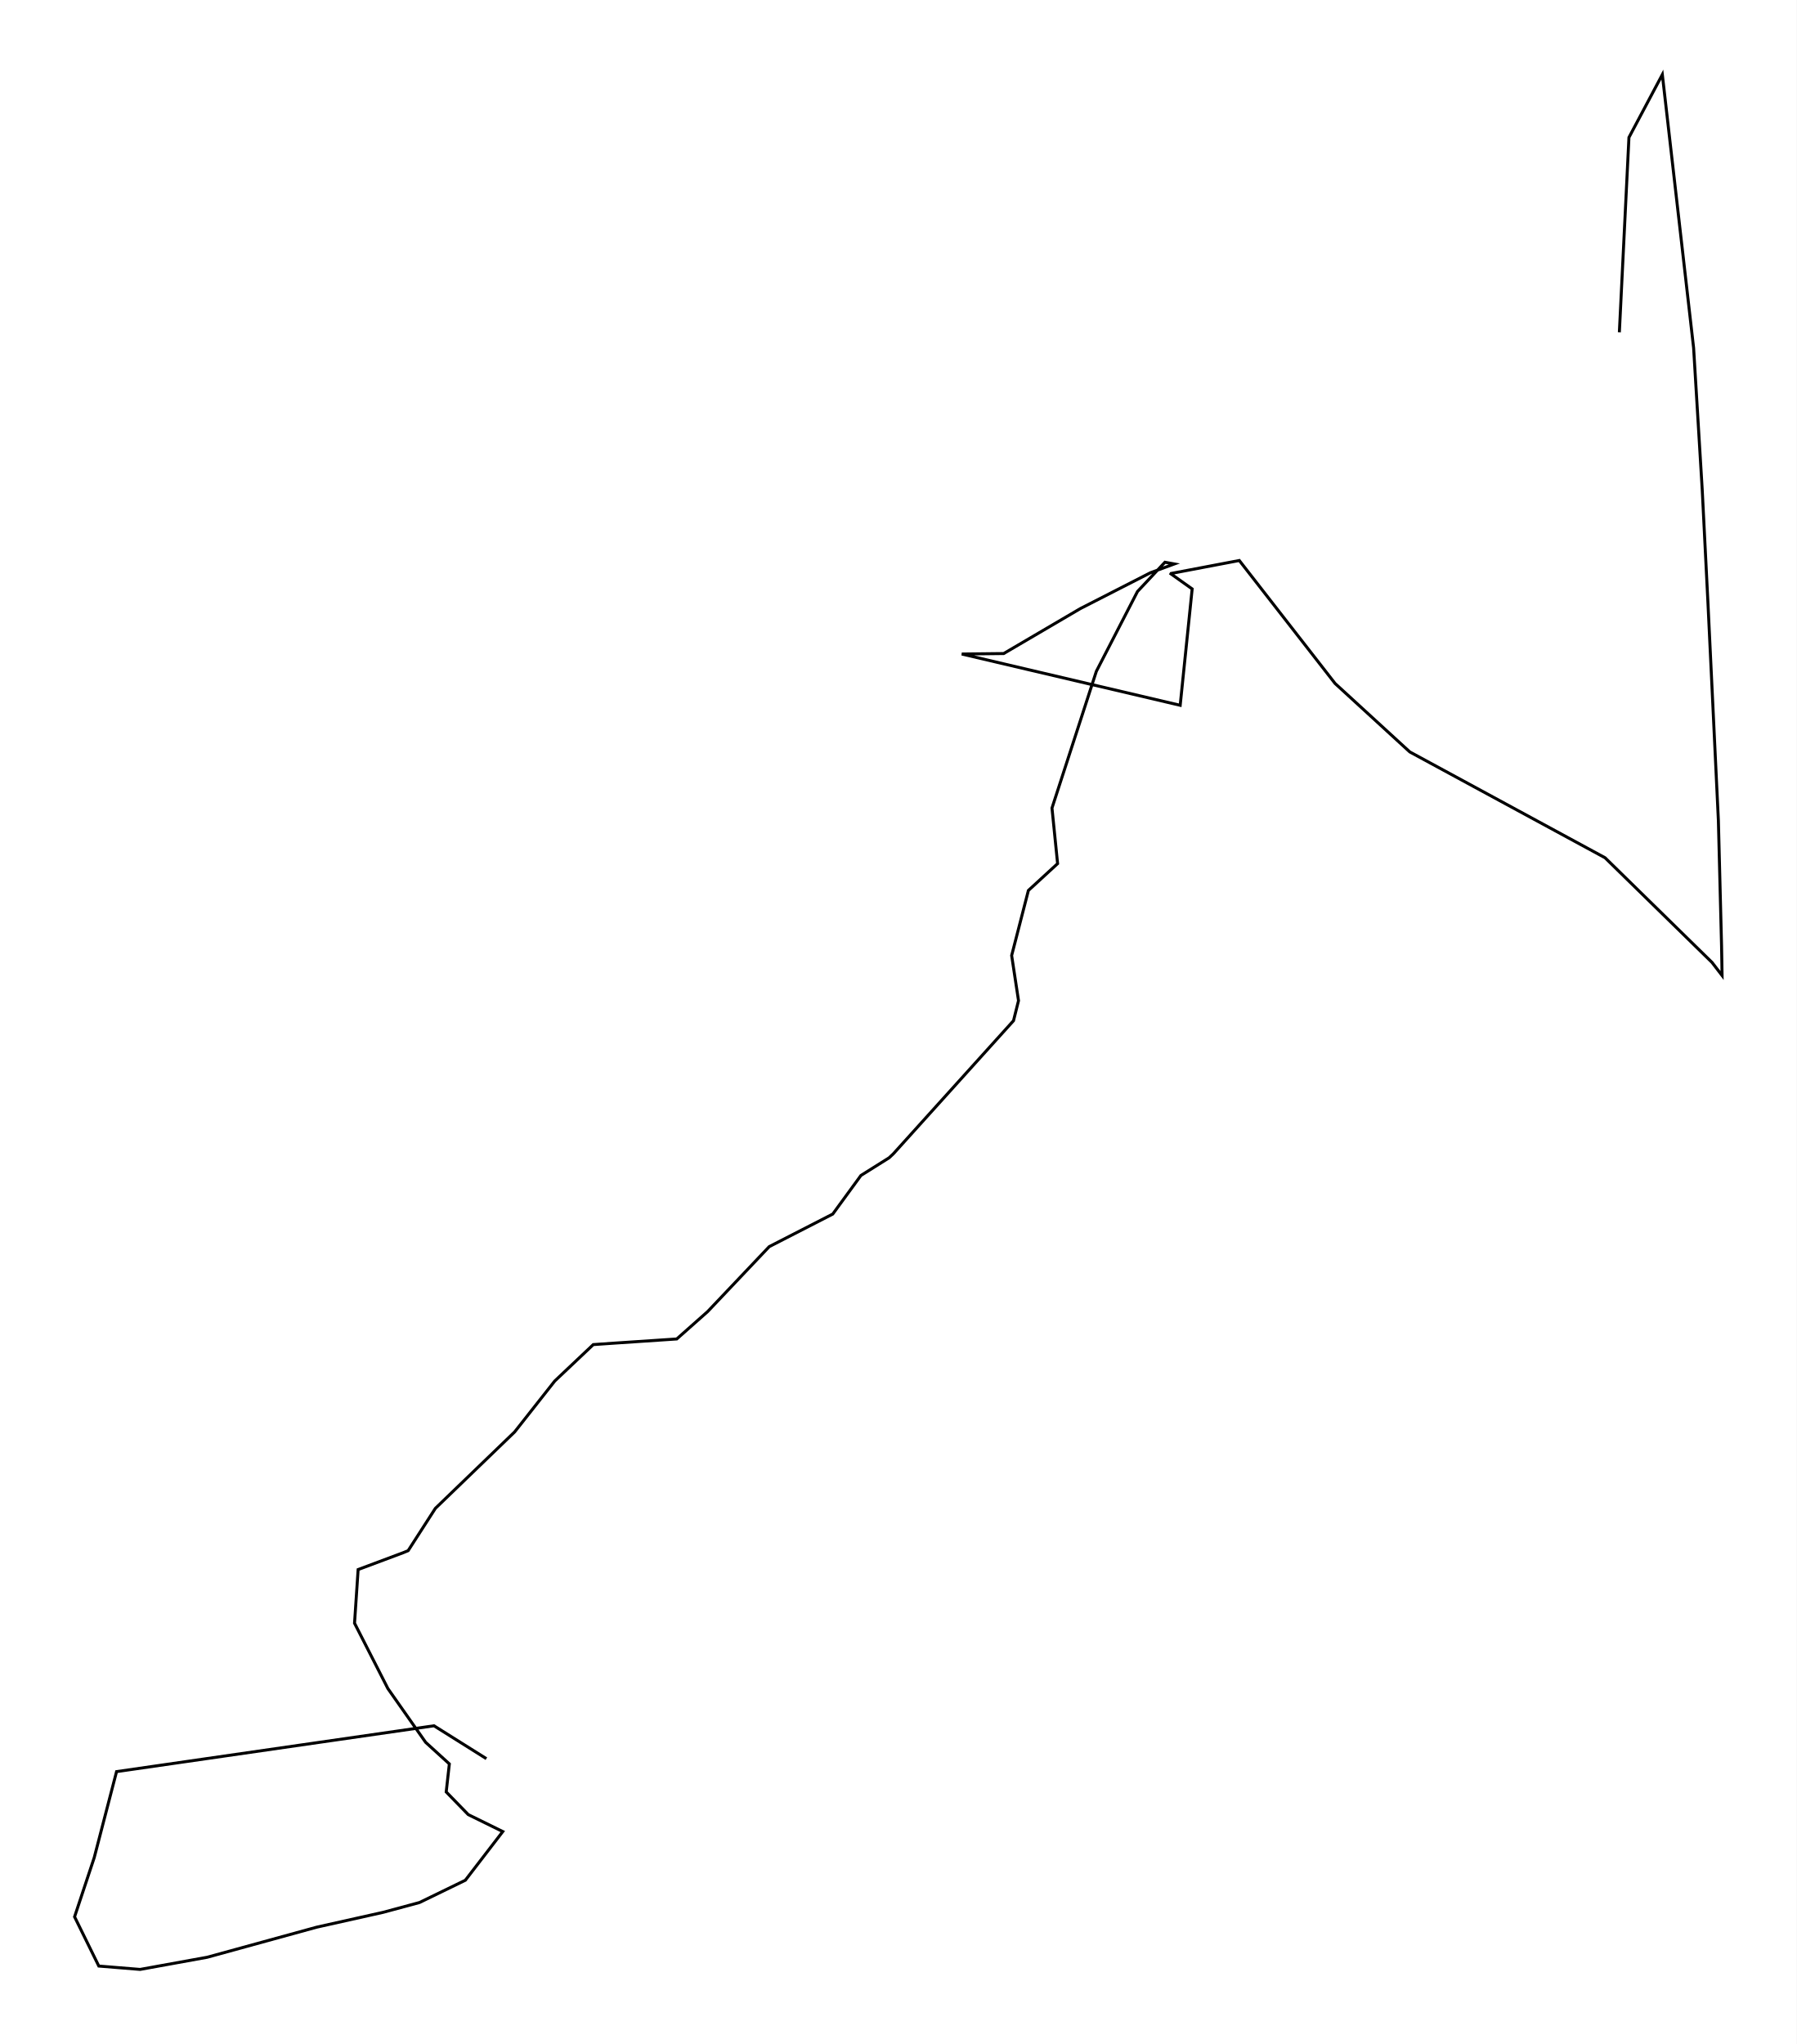
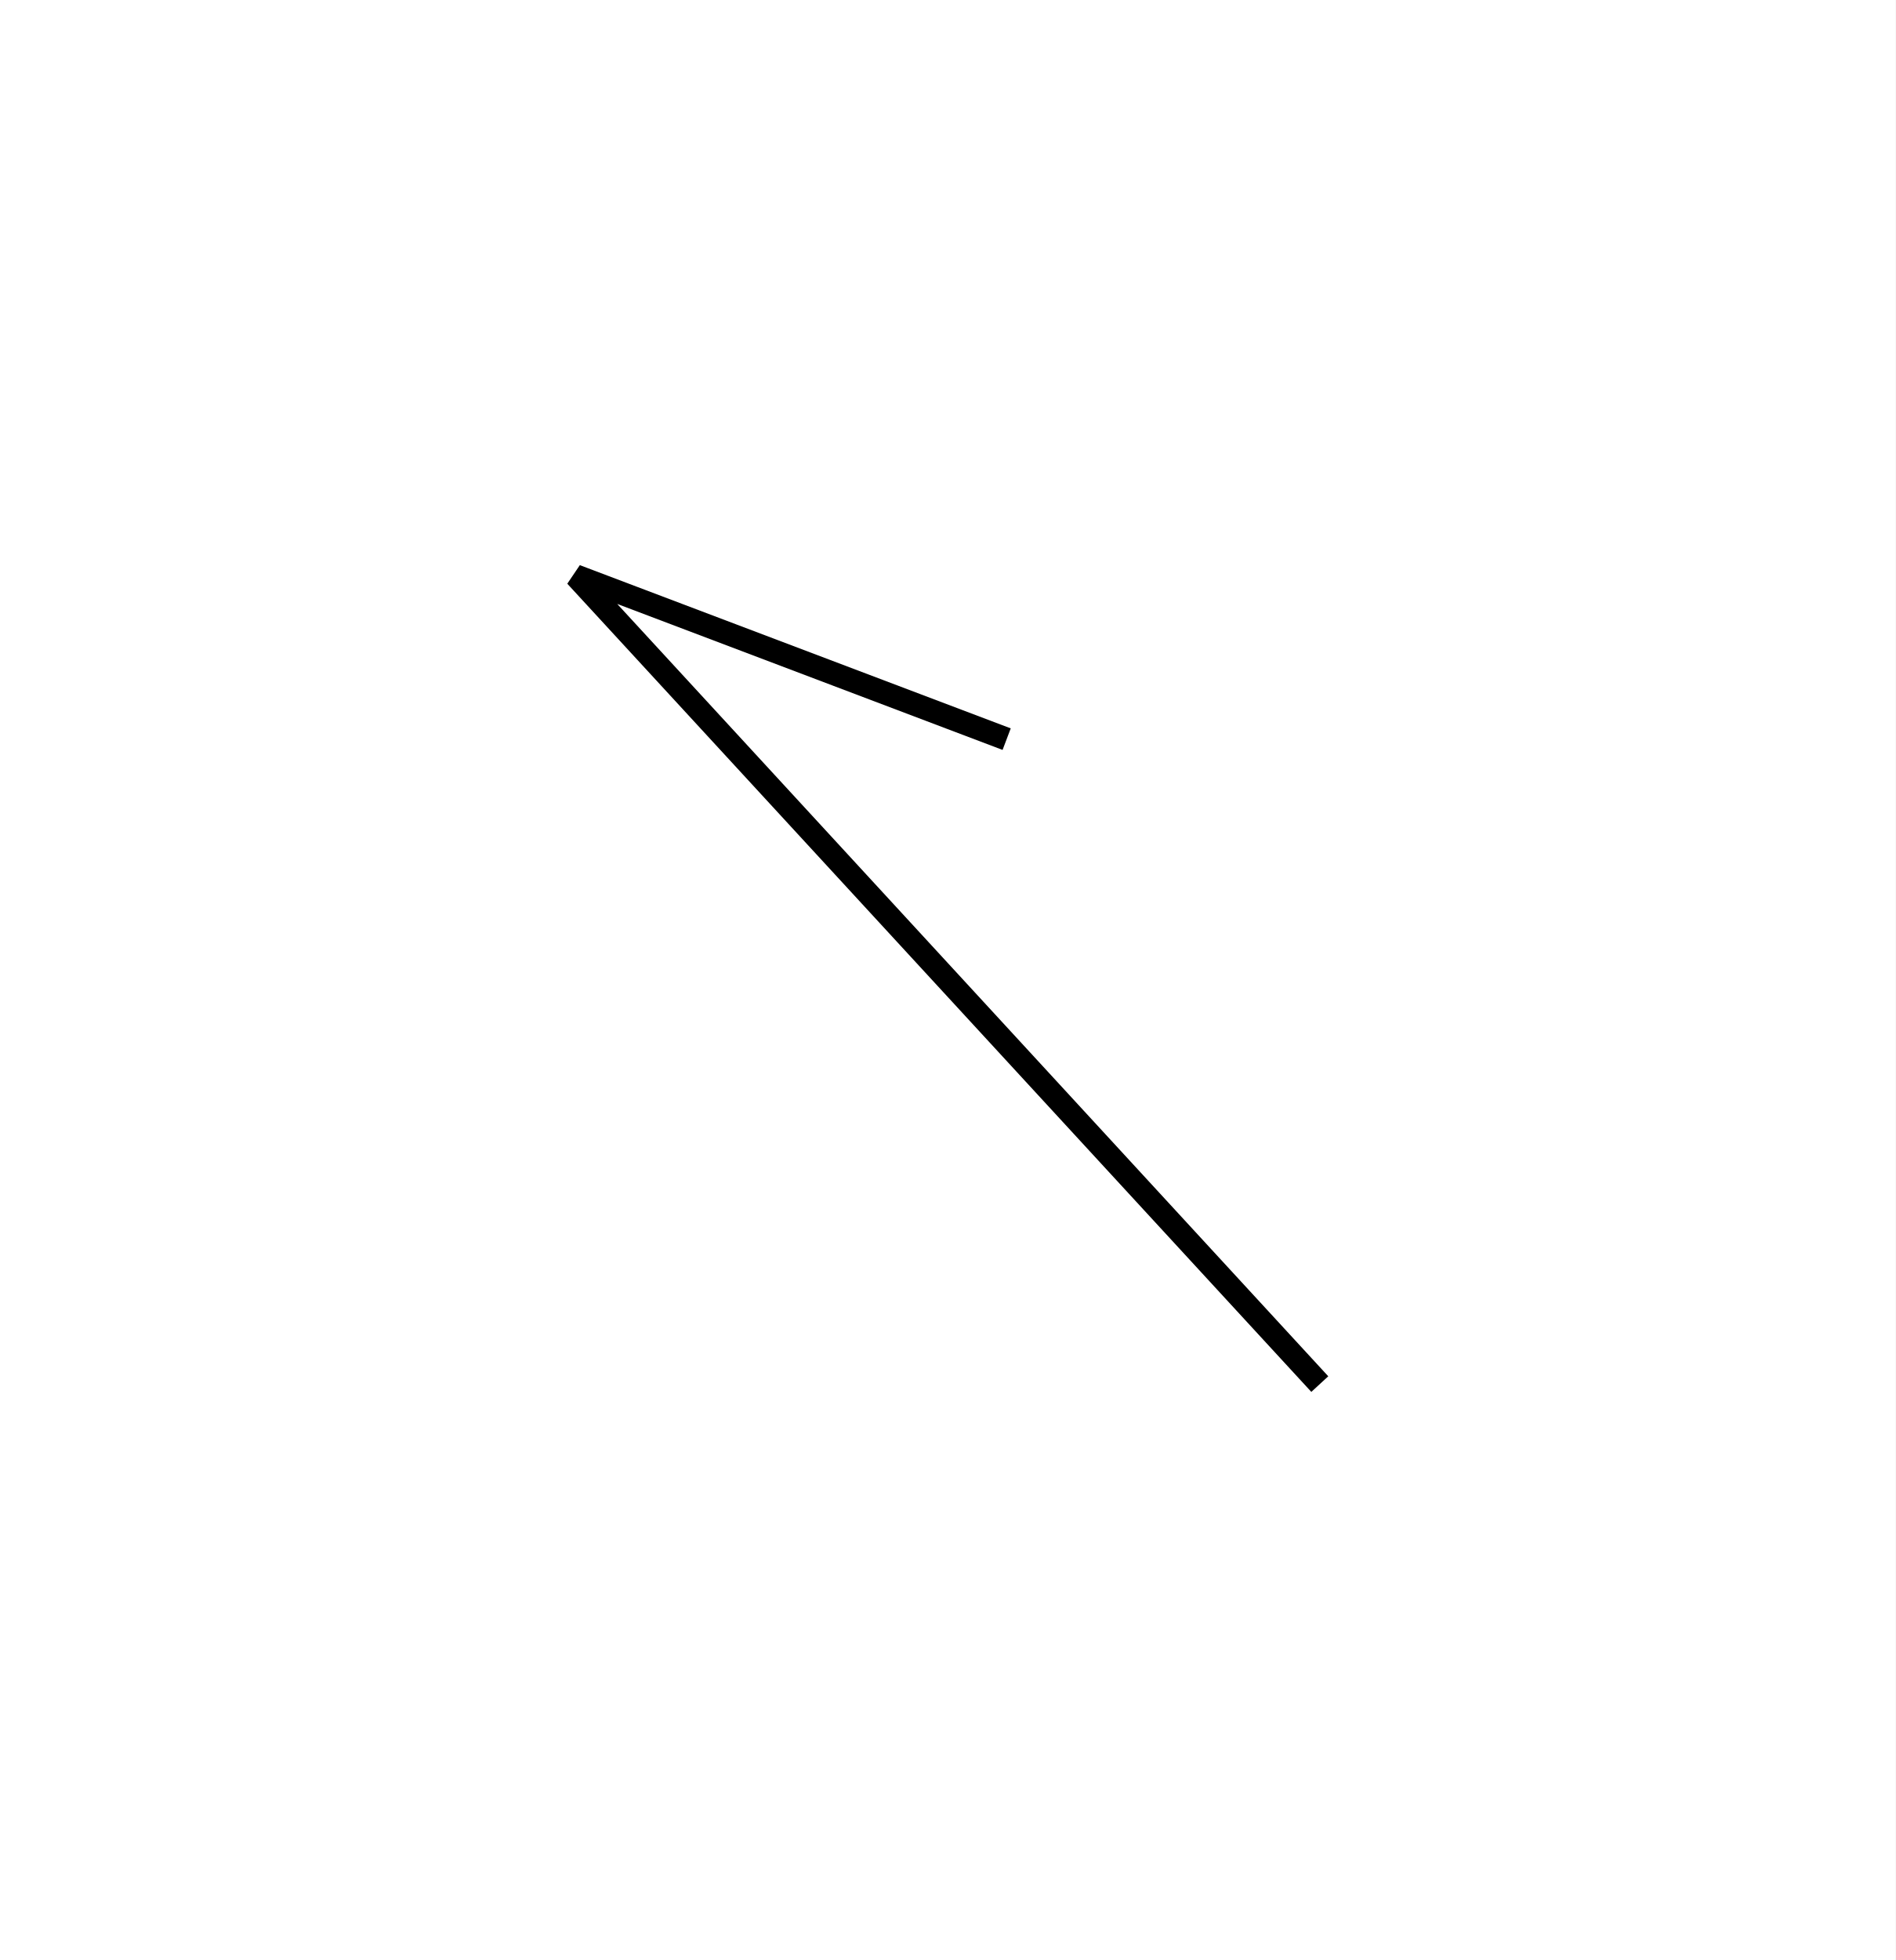
- <svg xmlns="http://www.w3.org/2000/svg" baseProfile="full" height="685.199" version="1.1" width="602.311">
+ <svg xmlns="http://www.w3.org/2000/svg" baseProfile="full" height="85.083" version="1.1" width="82.307">
  <defs />
-   <rect fill="white" height="685.199" width="602.311" x="0" y="0" />
-   <path d="M163.057,589.551 m0.0,0.0 l-17.567,-11.027 -106.418,15.366 l-7.485,28.835 -6.587,19.832 l8.122,16.512 13.852,1.129 l22.494,-4.078 36.671,-10.077 l22.283,-4.978 12.218,-3.298 l15.363,-7.465 12.547,-16.319 l-11.567,-5.679 -7.397,-7.602 l1.054,-9.397 -7.947,-7.235 l-12.662,-18.026 -11.177,-21.913 l1.206,-17.98 15.074,-5.637 l1.688,-0.691 9.13,-14.183 l26.57,-25.617 13.467,-17.085 l12.9,-12.197 7.337,-0.509 l20.649,-1.379 10.341,-9.165 l20.655,-21.782 21.301,-10.923 l9.442,-12.935 9.452,-5.927 l1.447,-1.368 40.258,-44.591 l1.677,-6.716 -2.3,-15.141 l5.61,-21.802 9.792,-8.998 l-1.881,-18.623 14.878,-45.86 l13.784,-26.735 9.199,-9.809 l3.157,0.573 -8.013,2.945 l-23.51,12.023 -25.689,15.066 l-14.051,0.158 73.224,17.189 l4.014,-39.005 -7.126,-5.063 l0.07,-0.125 22.859,-4.346 l32.1,41.216 25.046,22.947 l65.476,35.492 35.862,35.095 l3.362,4.372 -0.175,-9.961 l-1.066,-42.03 -3.512,-73.243 l-1.906,-37.665 -2.888,-47.51 l-10.481,-91.608 -11.194,21.076 l-3.214,65.321 " fill="none" stroke="black" stroke-width="1" />
+   <rect fill="white" height="85.083" width="82.307" x="0" y="0" />
+   <path d="M43.71,32.086 m0.0,0.0 l-18.71,-7.086 32.307,35.083 " fill="none" stroke="black" stroke-width="1" />
</svg>
